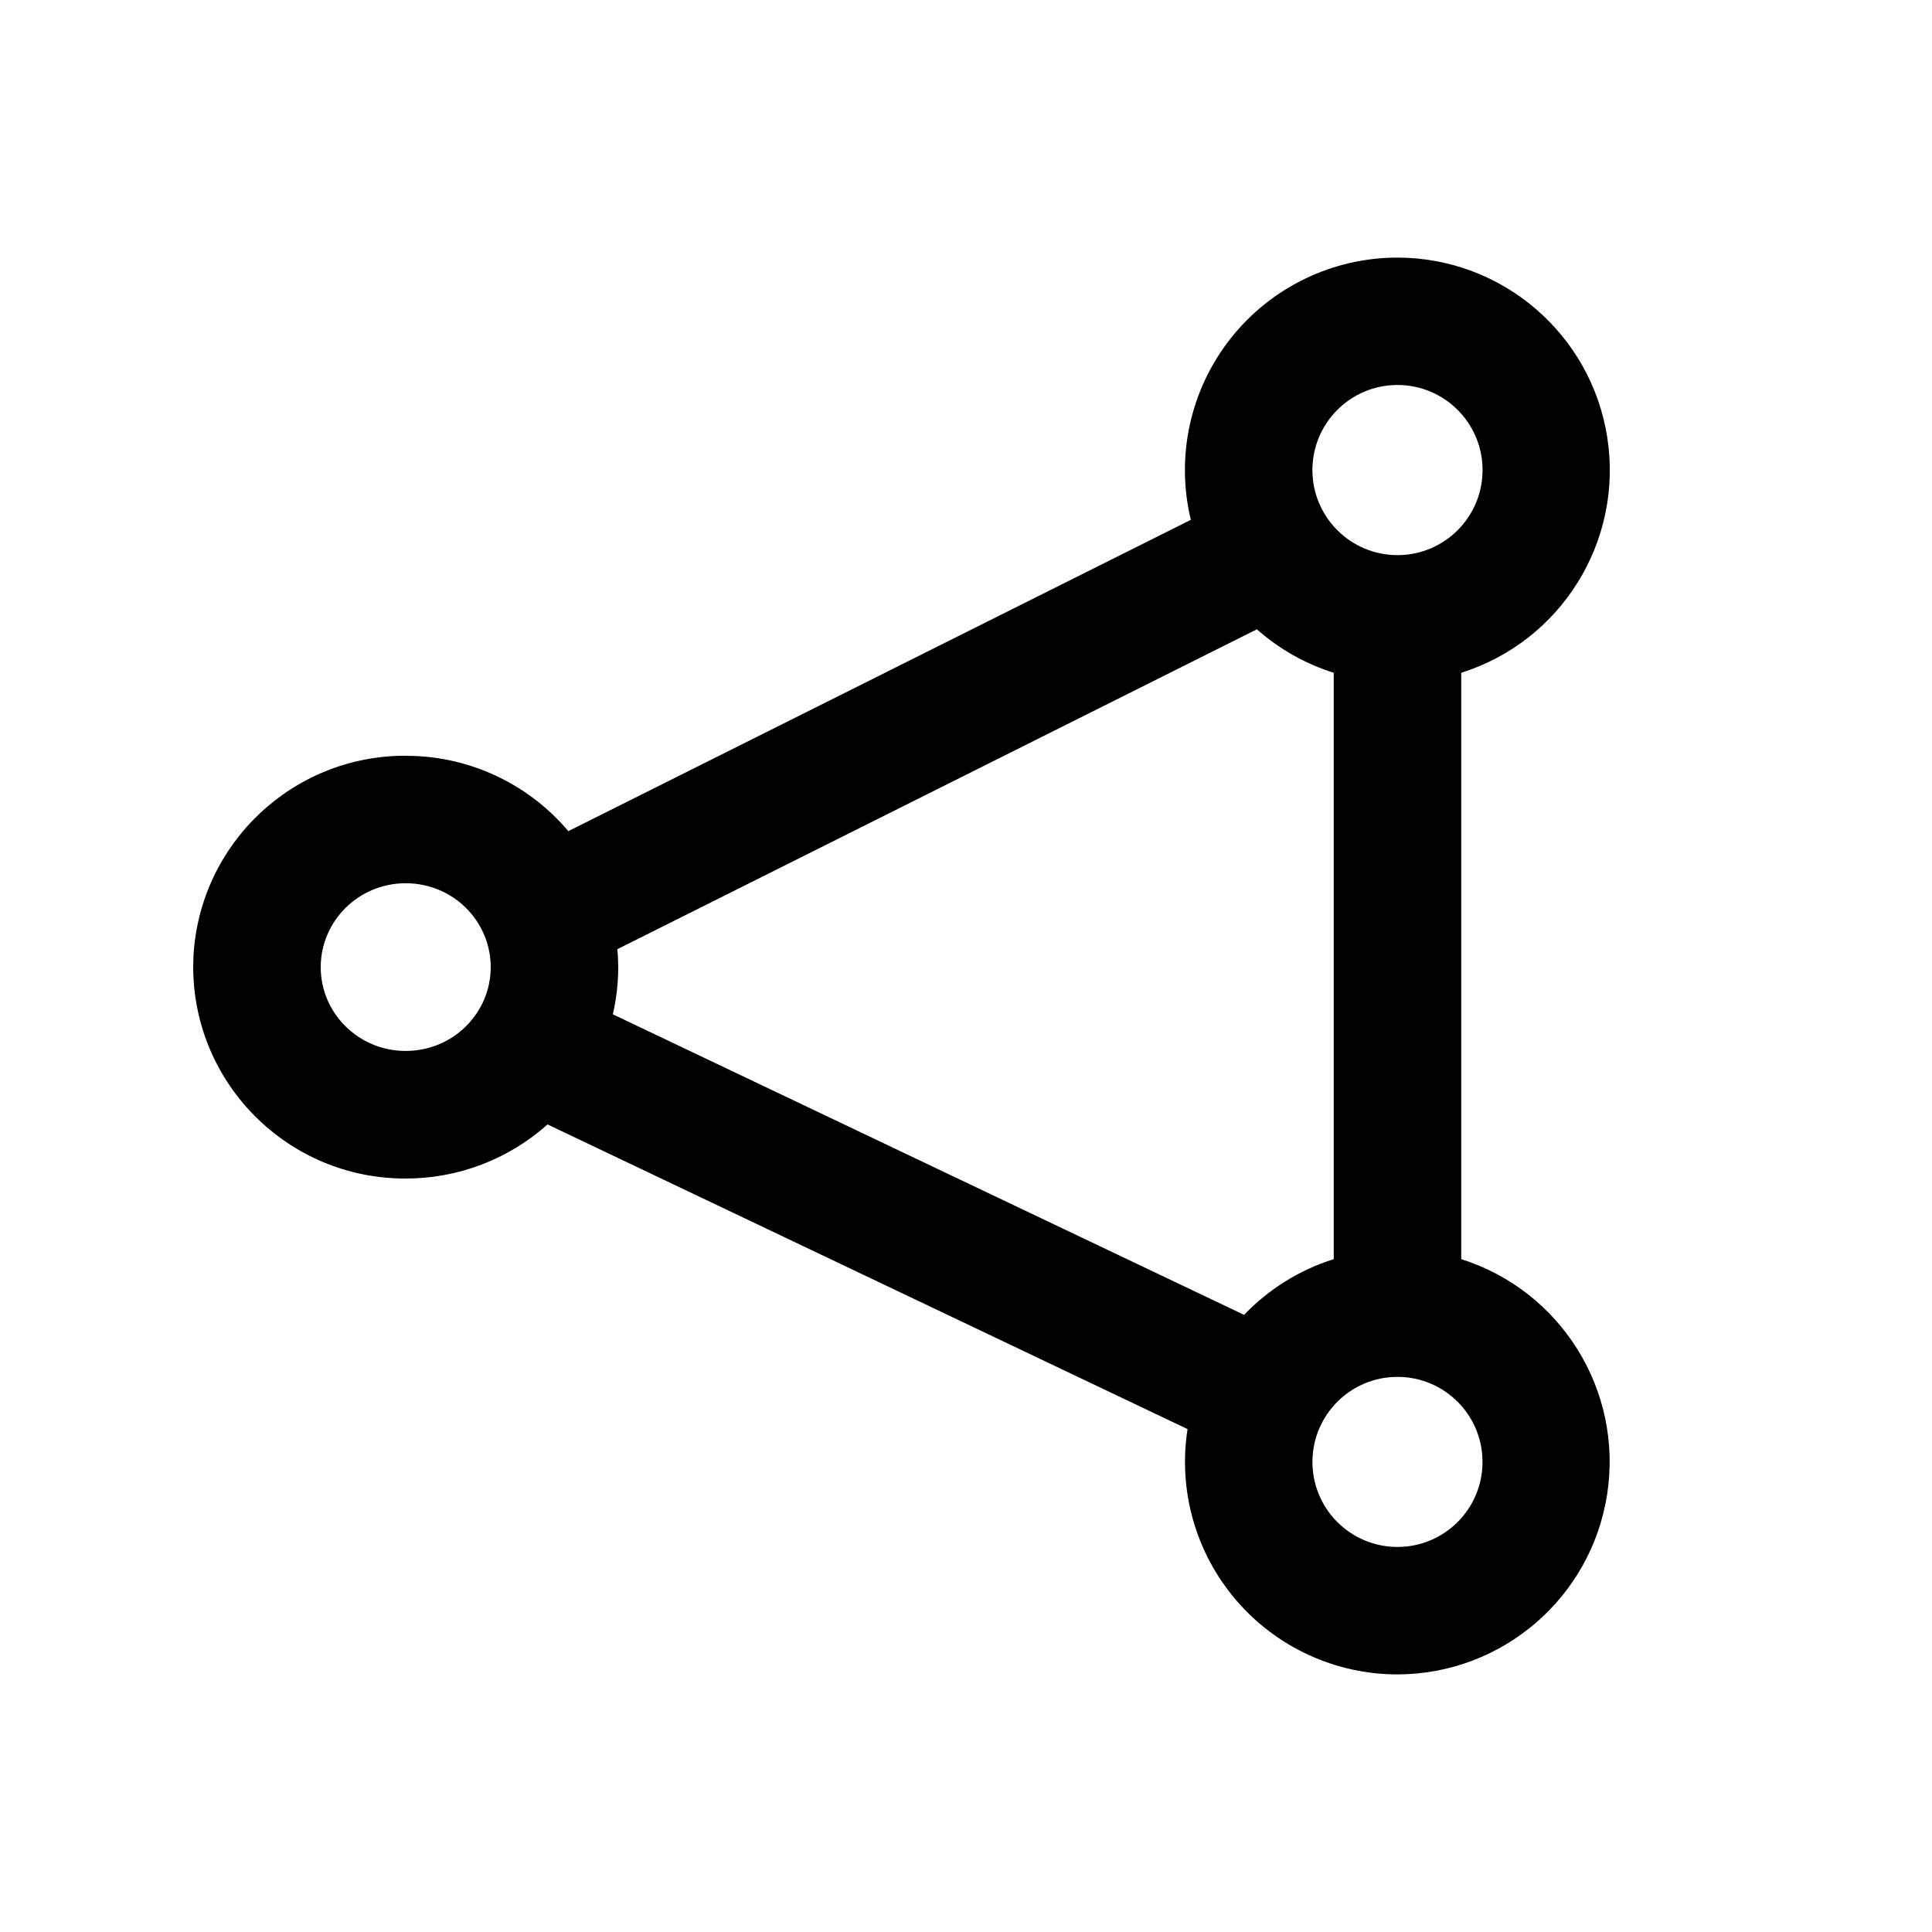
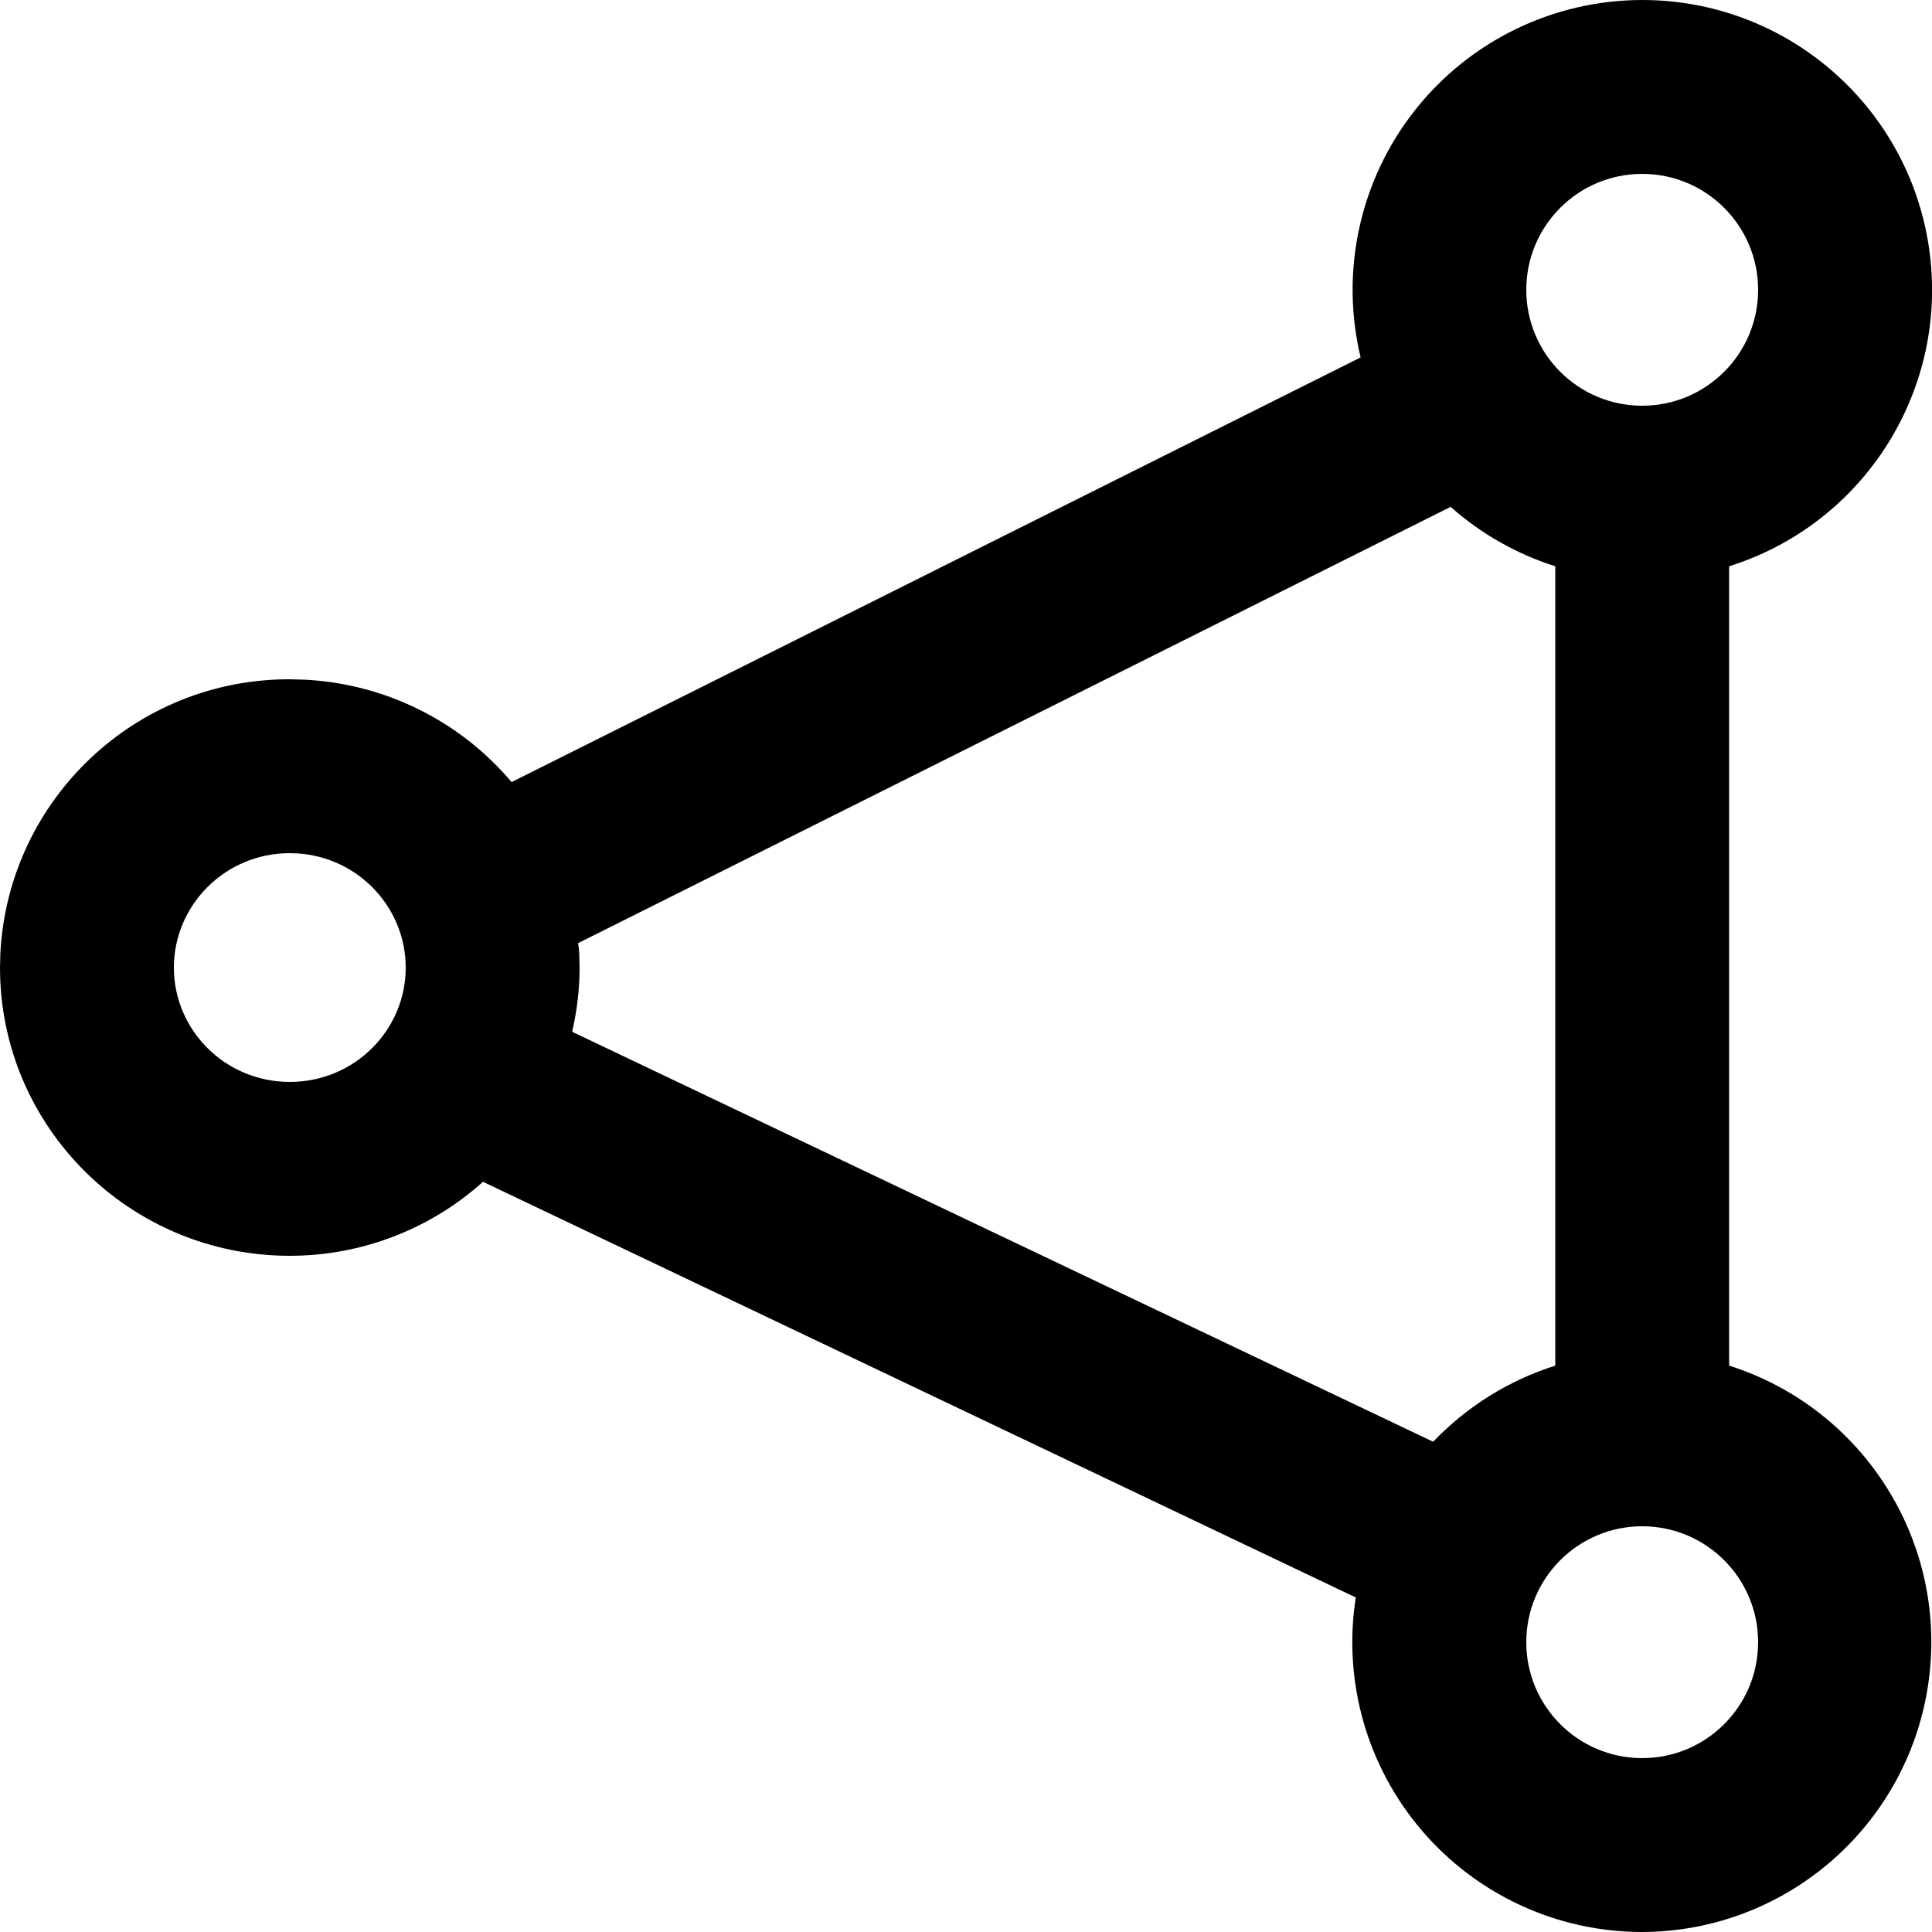
- <svg xmlns="http://www.w3.org/2000/svg" viewBox="0 0 30 30" fill="none">
-   <path d="M21.7 4a3.3 3.3 0 0 1 .99 6.447v9.105A3.301 3.301 0 0 1 21.7 26a3.3 3.3 0 0 1-3.26-3.809L8.502 17.46a3.297 3.297 0 0 1-2.203.84A3.29 3.29 0 0 1 3 15.019l.004-.17A3.293 3.293 0 0 1 6.3 11.735l.17.005a3.299 3.299 0 0 1 2.355 1.166l9.666-4.834A3.3 3.3 0 0 1 21.7 4Zm0 17.38a1.32 1.32 0 1 0 0 2.641 1.32 1.32 0 0 0 0-2.641ZM9.585 14.74c.003.036.009.072.01.109l.005.17c0 .251-.03.496-.084.731l9.802 4.667c.38-.396.856-.697 1.392-.865v-9.105a3.293 3.293 0 0 1-1.193-.675L9.585 14.74ZM6.3 13.715c-.74 0-1.32.594-1.32 1.303 0 .708.58 1.301 1.32 1.301.739 0 1.32-.593 1.32-1.301 0-.71-.581-1.303-1.32-1.303Zm15.4-7.737a1.32 1.32 0 1 0 0 2.642 1.32 1.32 0 0 0 0-2.642Z" fill="currentColor" />
+ <svg xmlns="http://www.w3.org/2000/svg" viewBox="0 0 20 20" fill="none">
+   <path d="M17 0a3 3 0 0 1 .9 5.862v8.275A3.002 3.002 0 0 1 17 20a3 3 0 0 1-2.965-3.463L5 12.234A2.993 2.993 0 0 1 3 13c-1.657 0-3-1.336-3-2.983l.004-.155A2.993 2.993 0 0 1 3 7.032l.154.004a3 3 0 0 1 2.142 1.06L14.085 3.7A3 3 0 0 1 17 0Zm0 15.8a1.2 1.2 0 1 0 0 2.4 1.2 1.2 0 0 0 0-2.4ZM5.985 9.763c.003.033.01.066.011.1l.004.154c0 .228-.028.45-.077.664l8.913 4.244a3 3 0 0 1 1.264-.788V5.862a2.992 2.992 0 0 1-1.083-.615L5.985 9.763ZM3 8.832c-.672 0-1.2.54-1.2 1.185 0 .644.528 1.183 1.2 1.183.672 0 1.2-.539 1.2-1.183 0-.645-.528-1.185-1.2-1.185ZM17 1.8a1.2 1.2 0 1 0 0 2.4 1.2 1.2 0 0 0 0-2.4Z" fill="currentColor" />
</svg>
